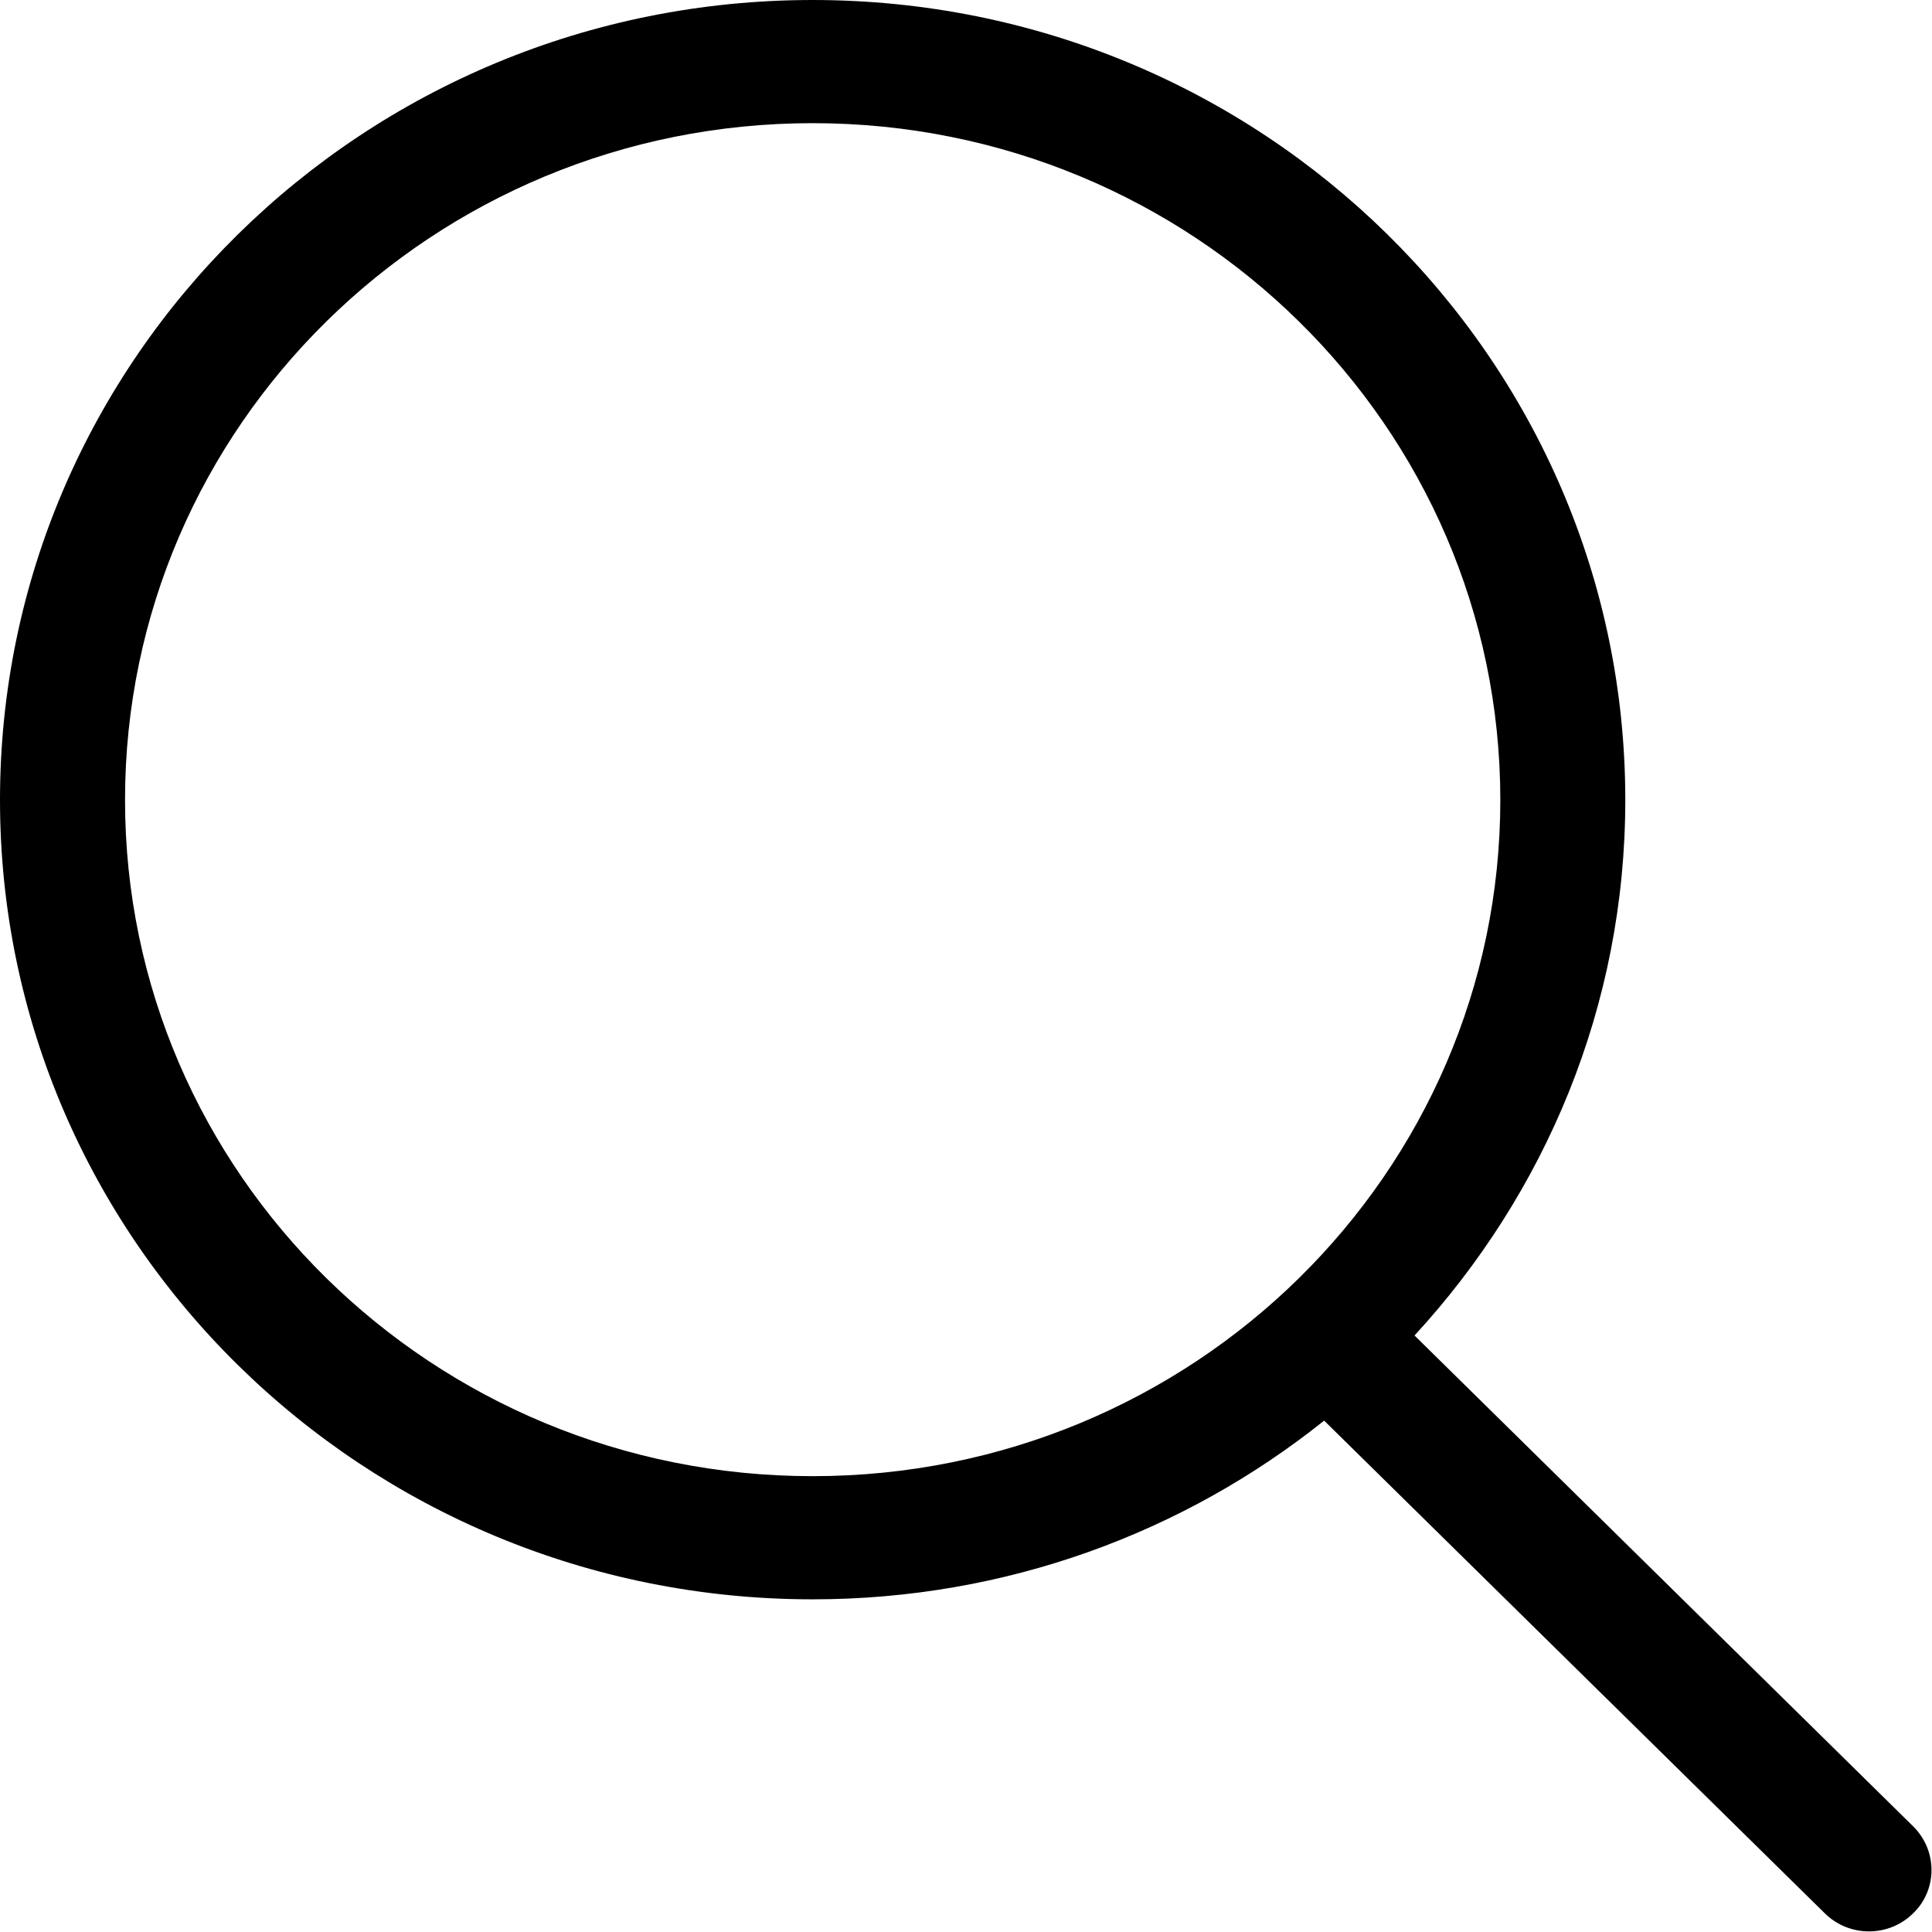
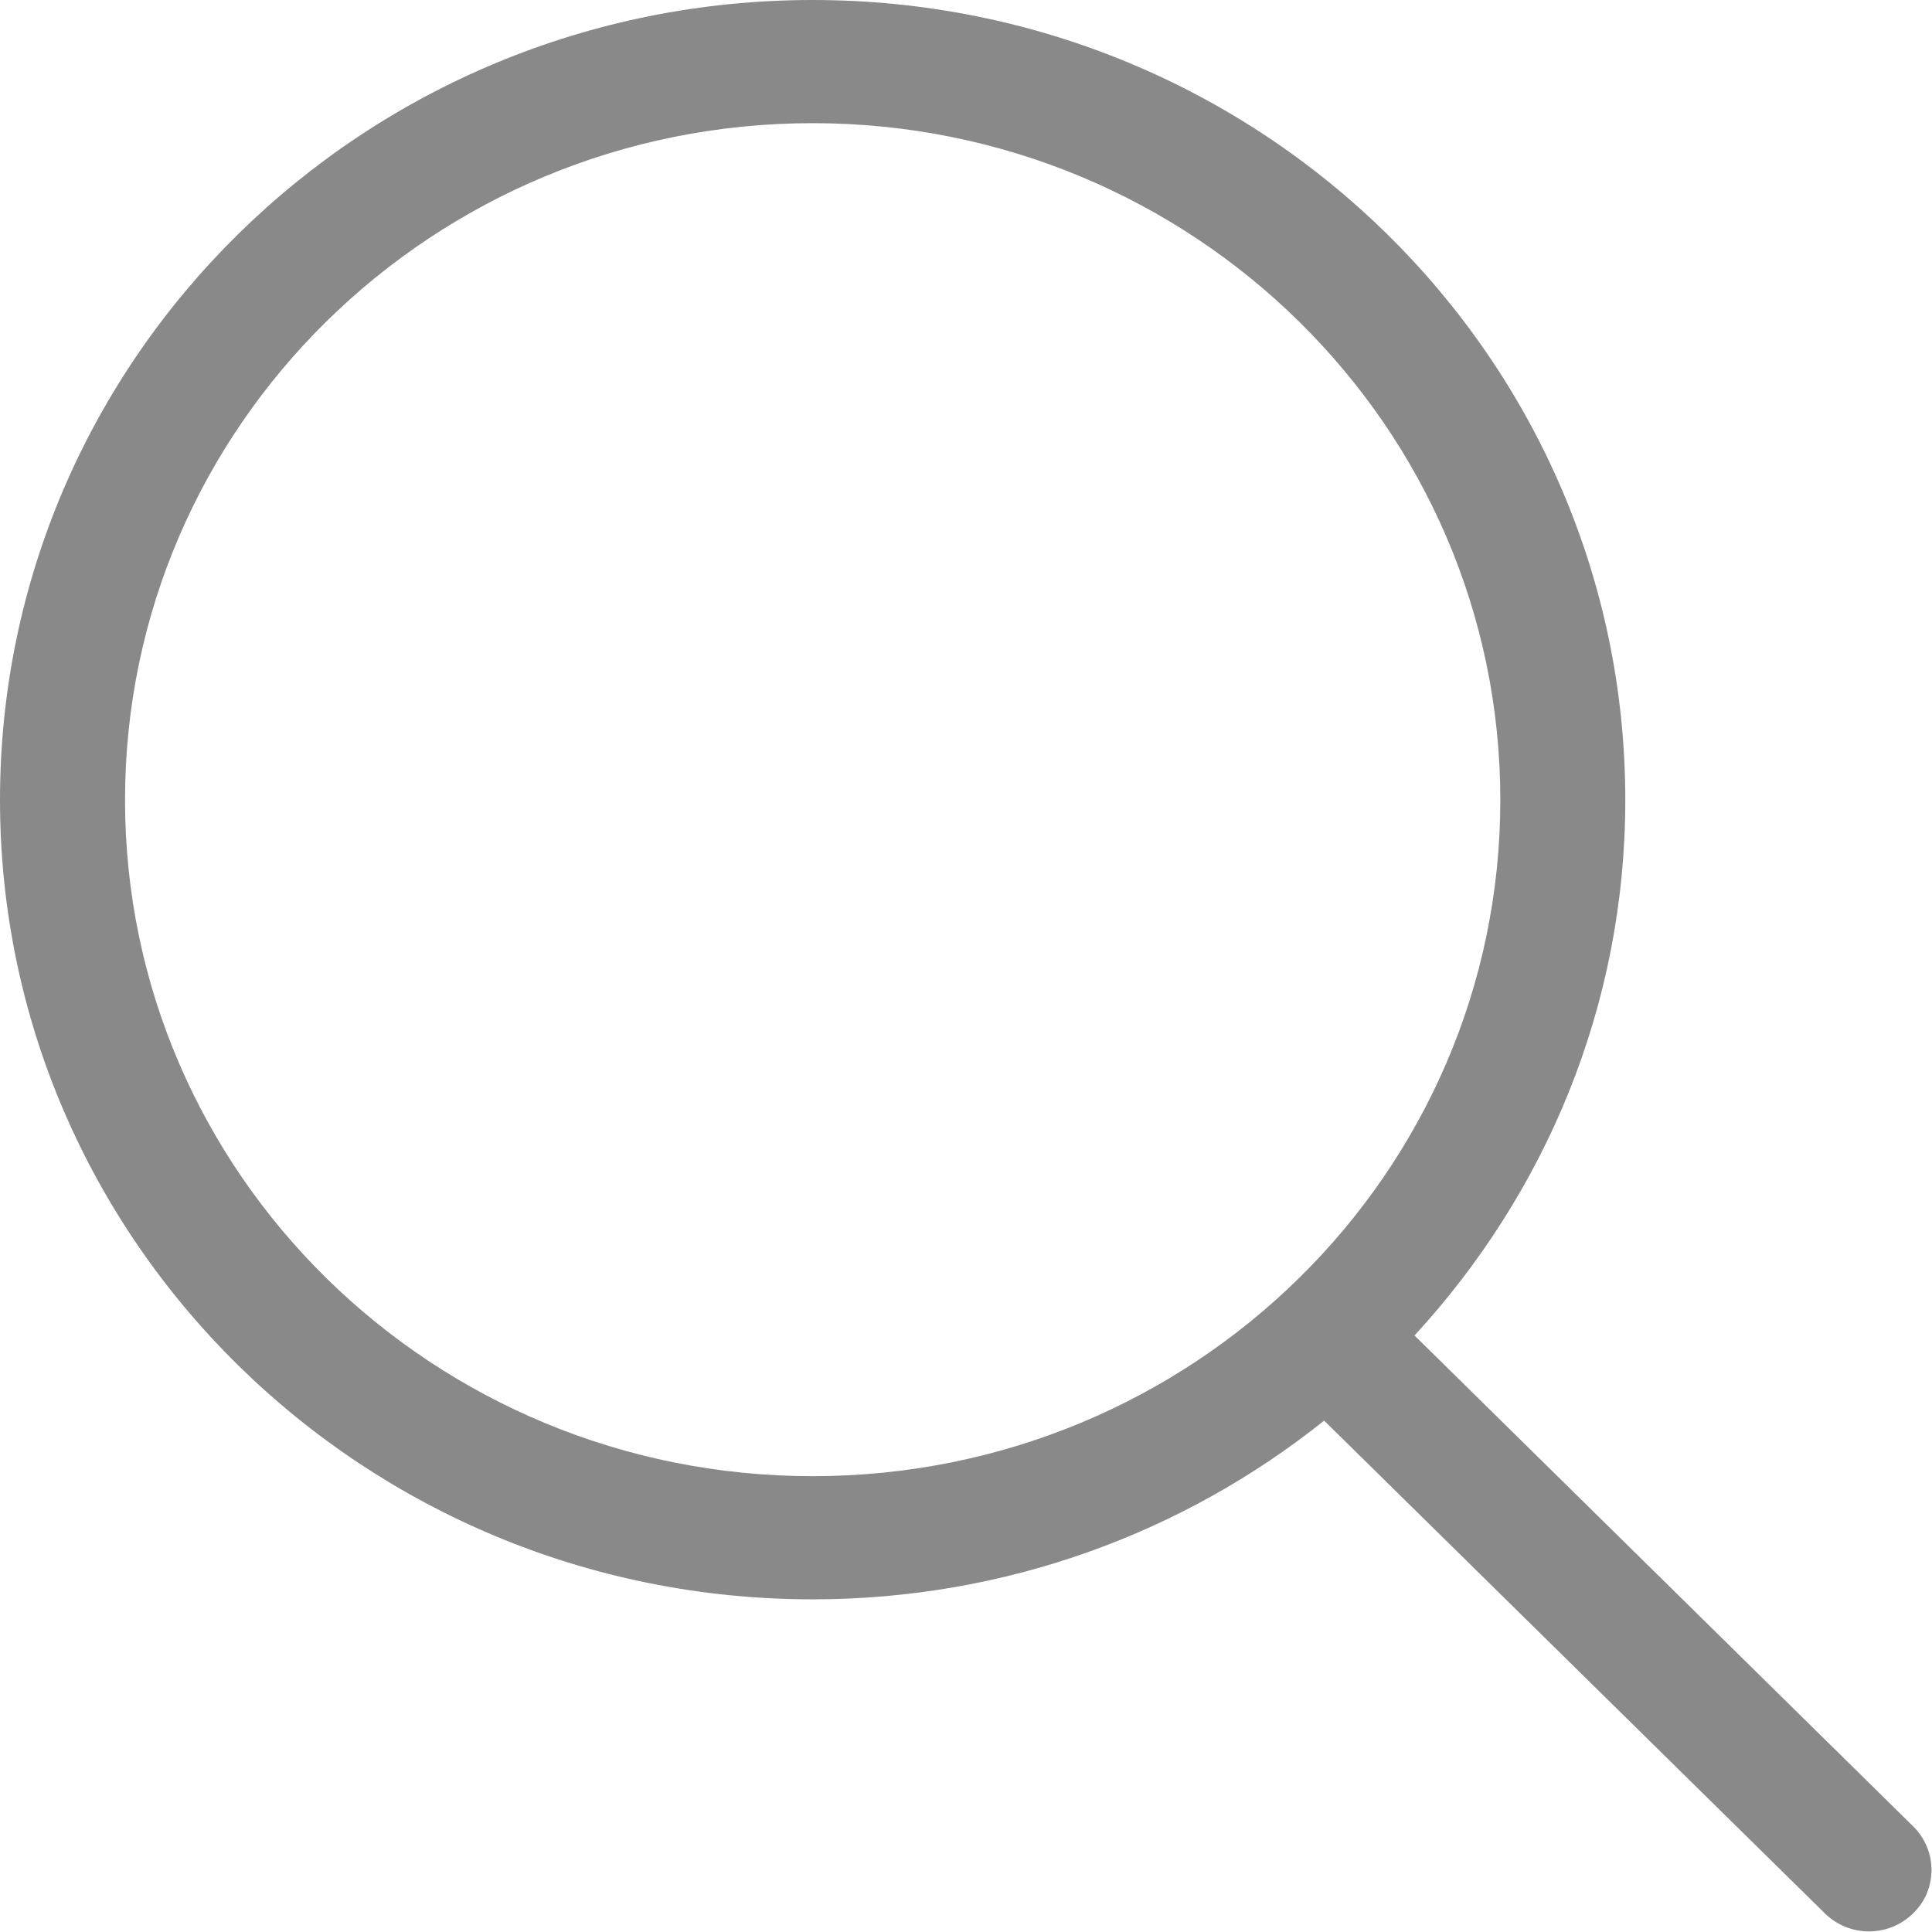
<svg xmlns="http://www.w3.org/2000/svg" width="800px" height="800px" viewBox="0 0 32 32" version="1.1">
  <defs>

</defs>
  <g id="Page-1" stroke="none" stroke-width="1" fill="none" fill-rule="evenodd">
-     <g id="Icon-Set" transform="translate(-256, -1139)" fill="#000000">
+     <g id="Icon-Set" transform="translate(-256, -1139)" fill="rgb(137, 137, 137)">
      <path d="M269.46,1163.45 C263.17,1163.45 258.071,1158.44 258.071,1152.25 C258.071,1146.06 263.17,1141.04 269.46,1141.04 C275.75,1141.04 280.85,1146.06 280.85,1152.25 C280.85,1158.44 275.75,1163.45 269.46,1163.45 L269.46,1163.45 Z M287.688,1169.25 L279.429,1161.12 C281.591,1158.77 282.92,1155.67 282.92,1152.25 C282.92,1144.93 276.894,1139 269.46,1139 C262.026,1139 256,1144.93 256,1152.25 C256,1159.56 262.026,1165.49 269.46,1165.49 C272.672,1165.49 275.618,1164.38 277.932,1162.53 L286.224,1170.69 C286.629,1171.09 287.284,1171.09 287.688,1170.69 C288.093,1170.3 288.093,1169.65 287.688,1169.25 L287.688,1169.25 Z" id="search">

</path>
    </g>
  </g>
</svg>
